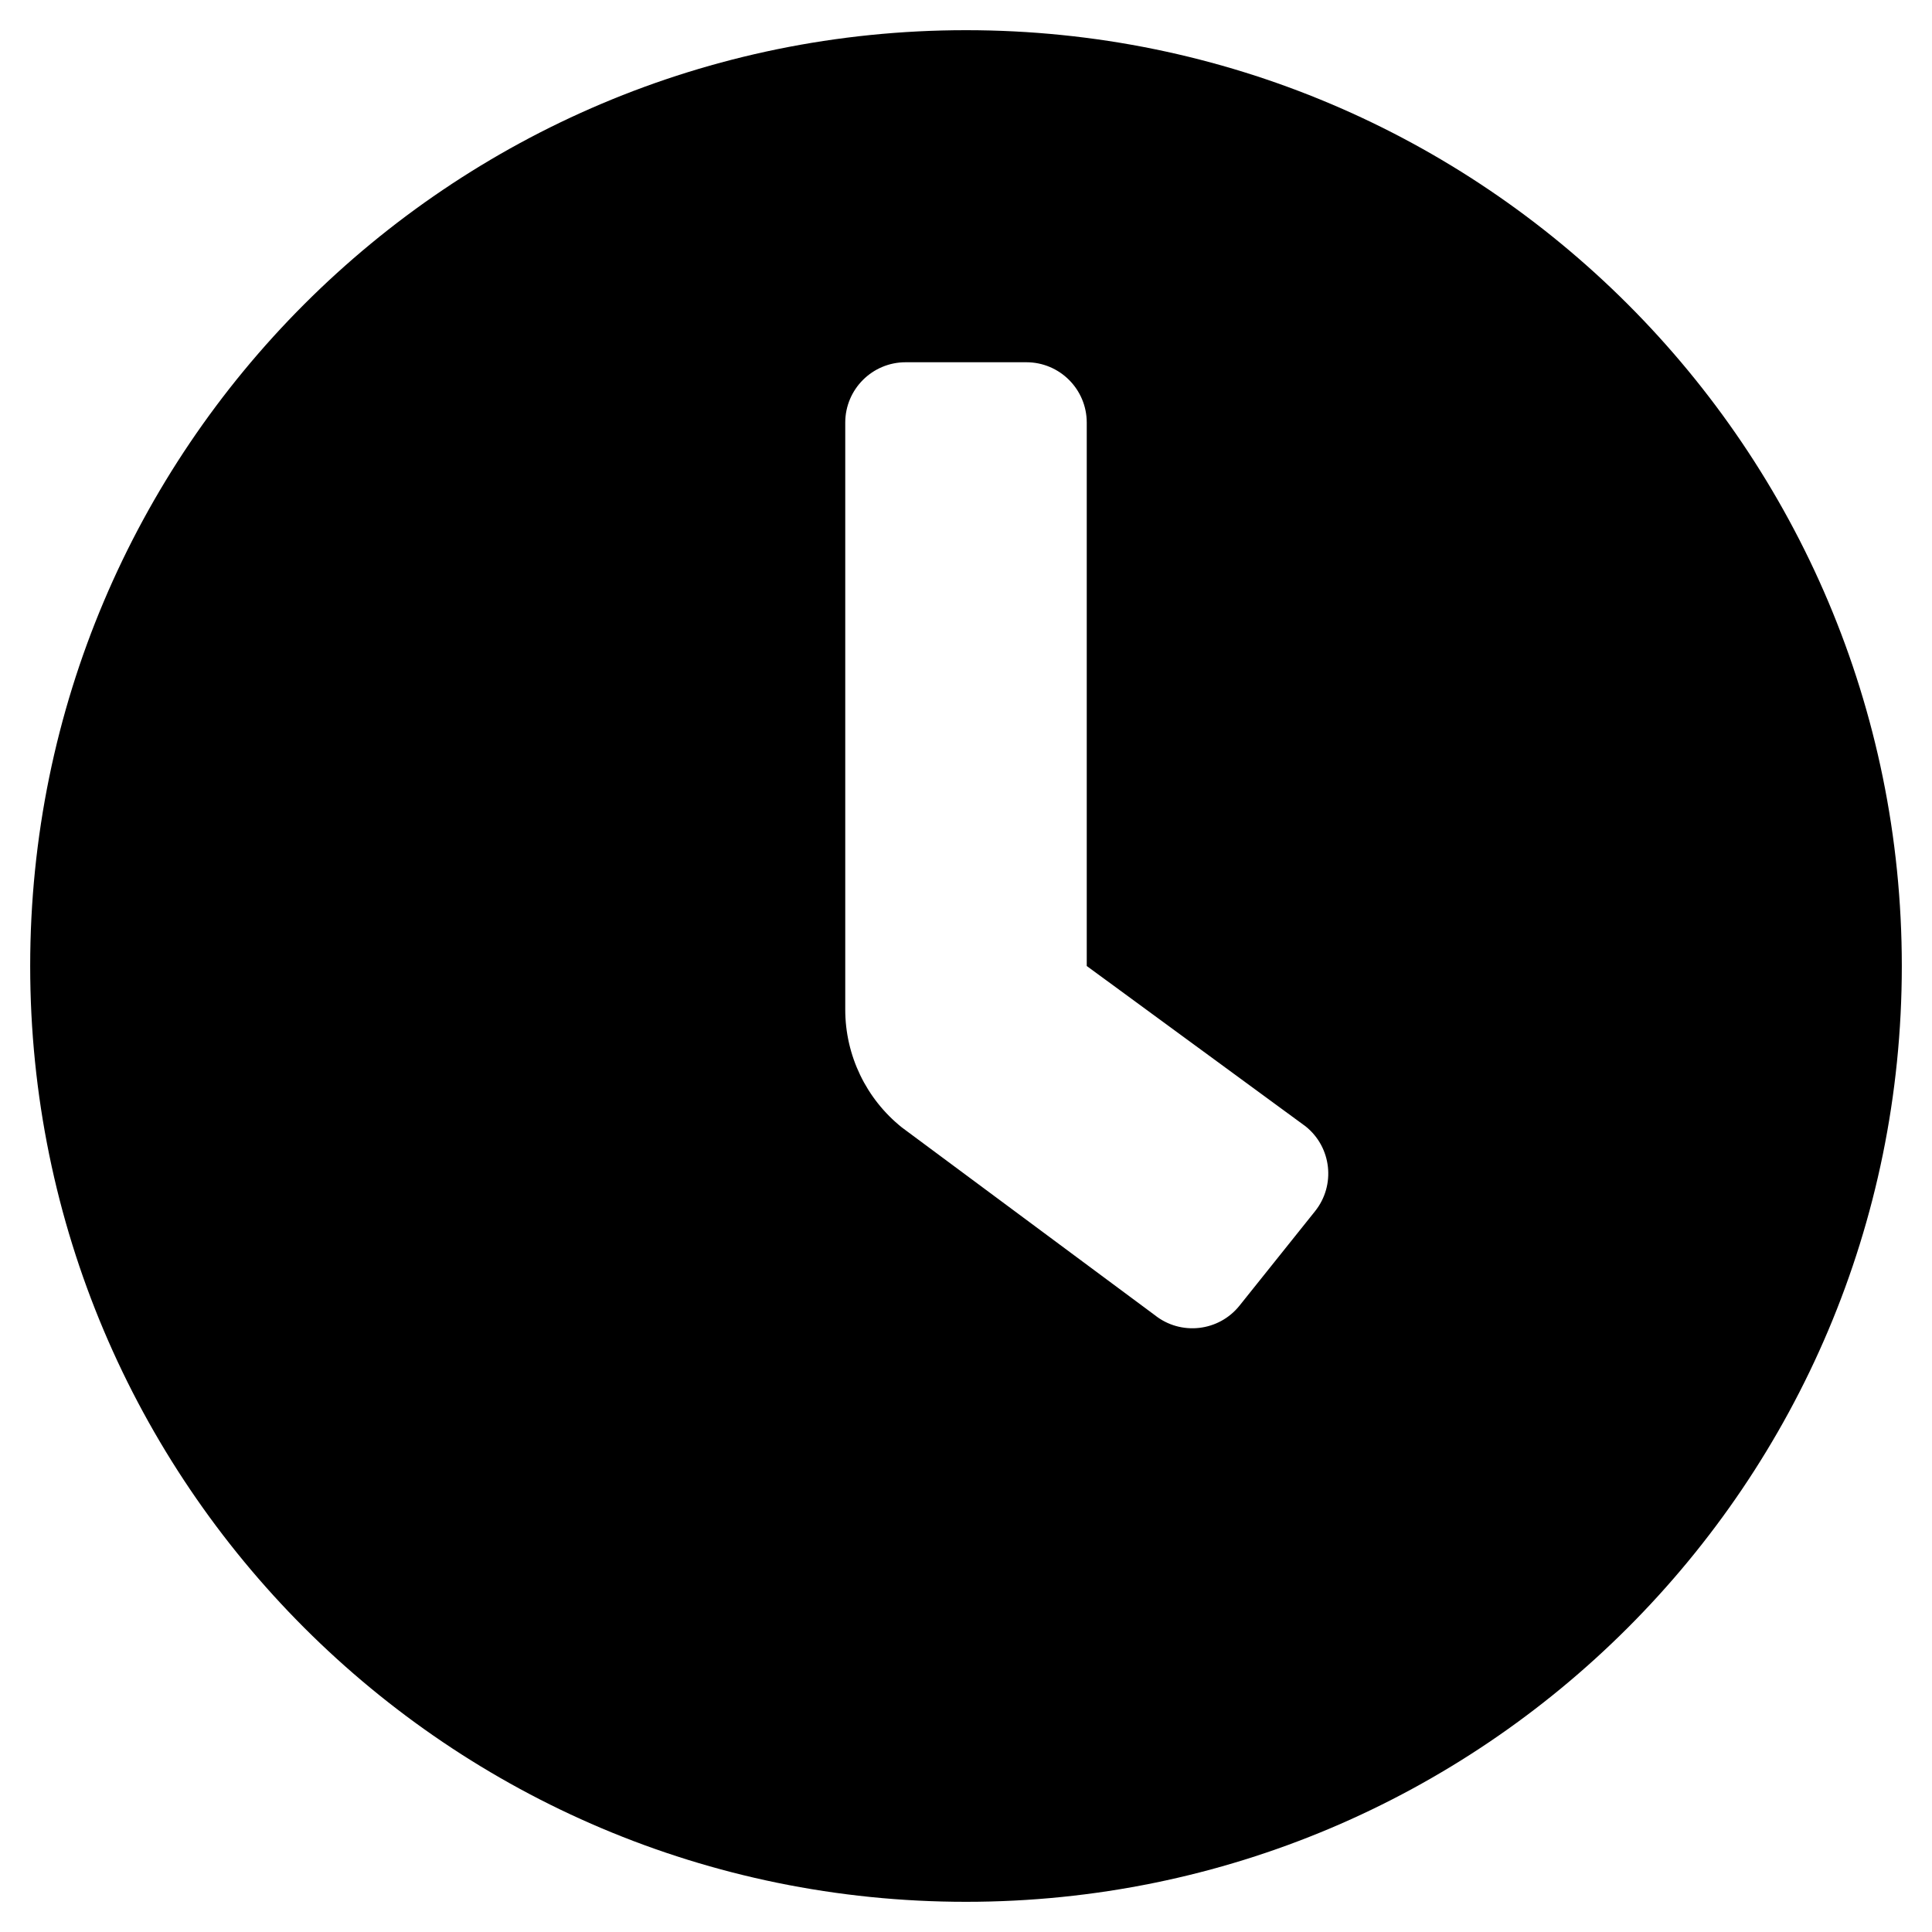
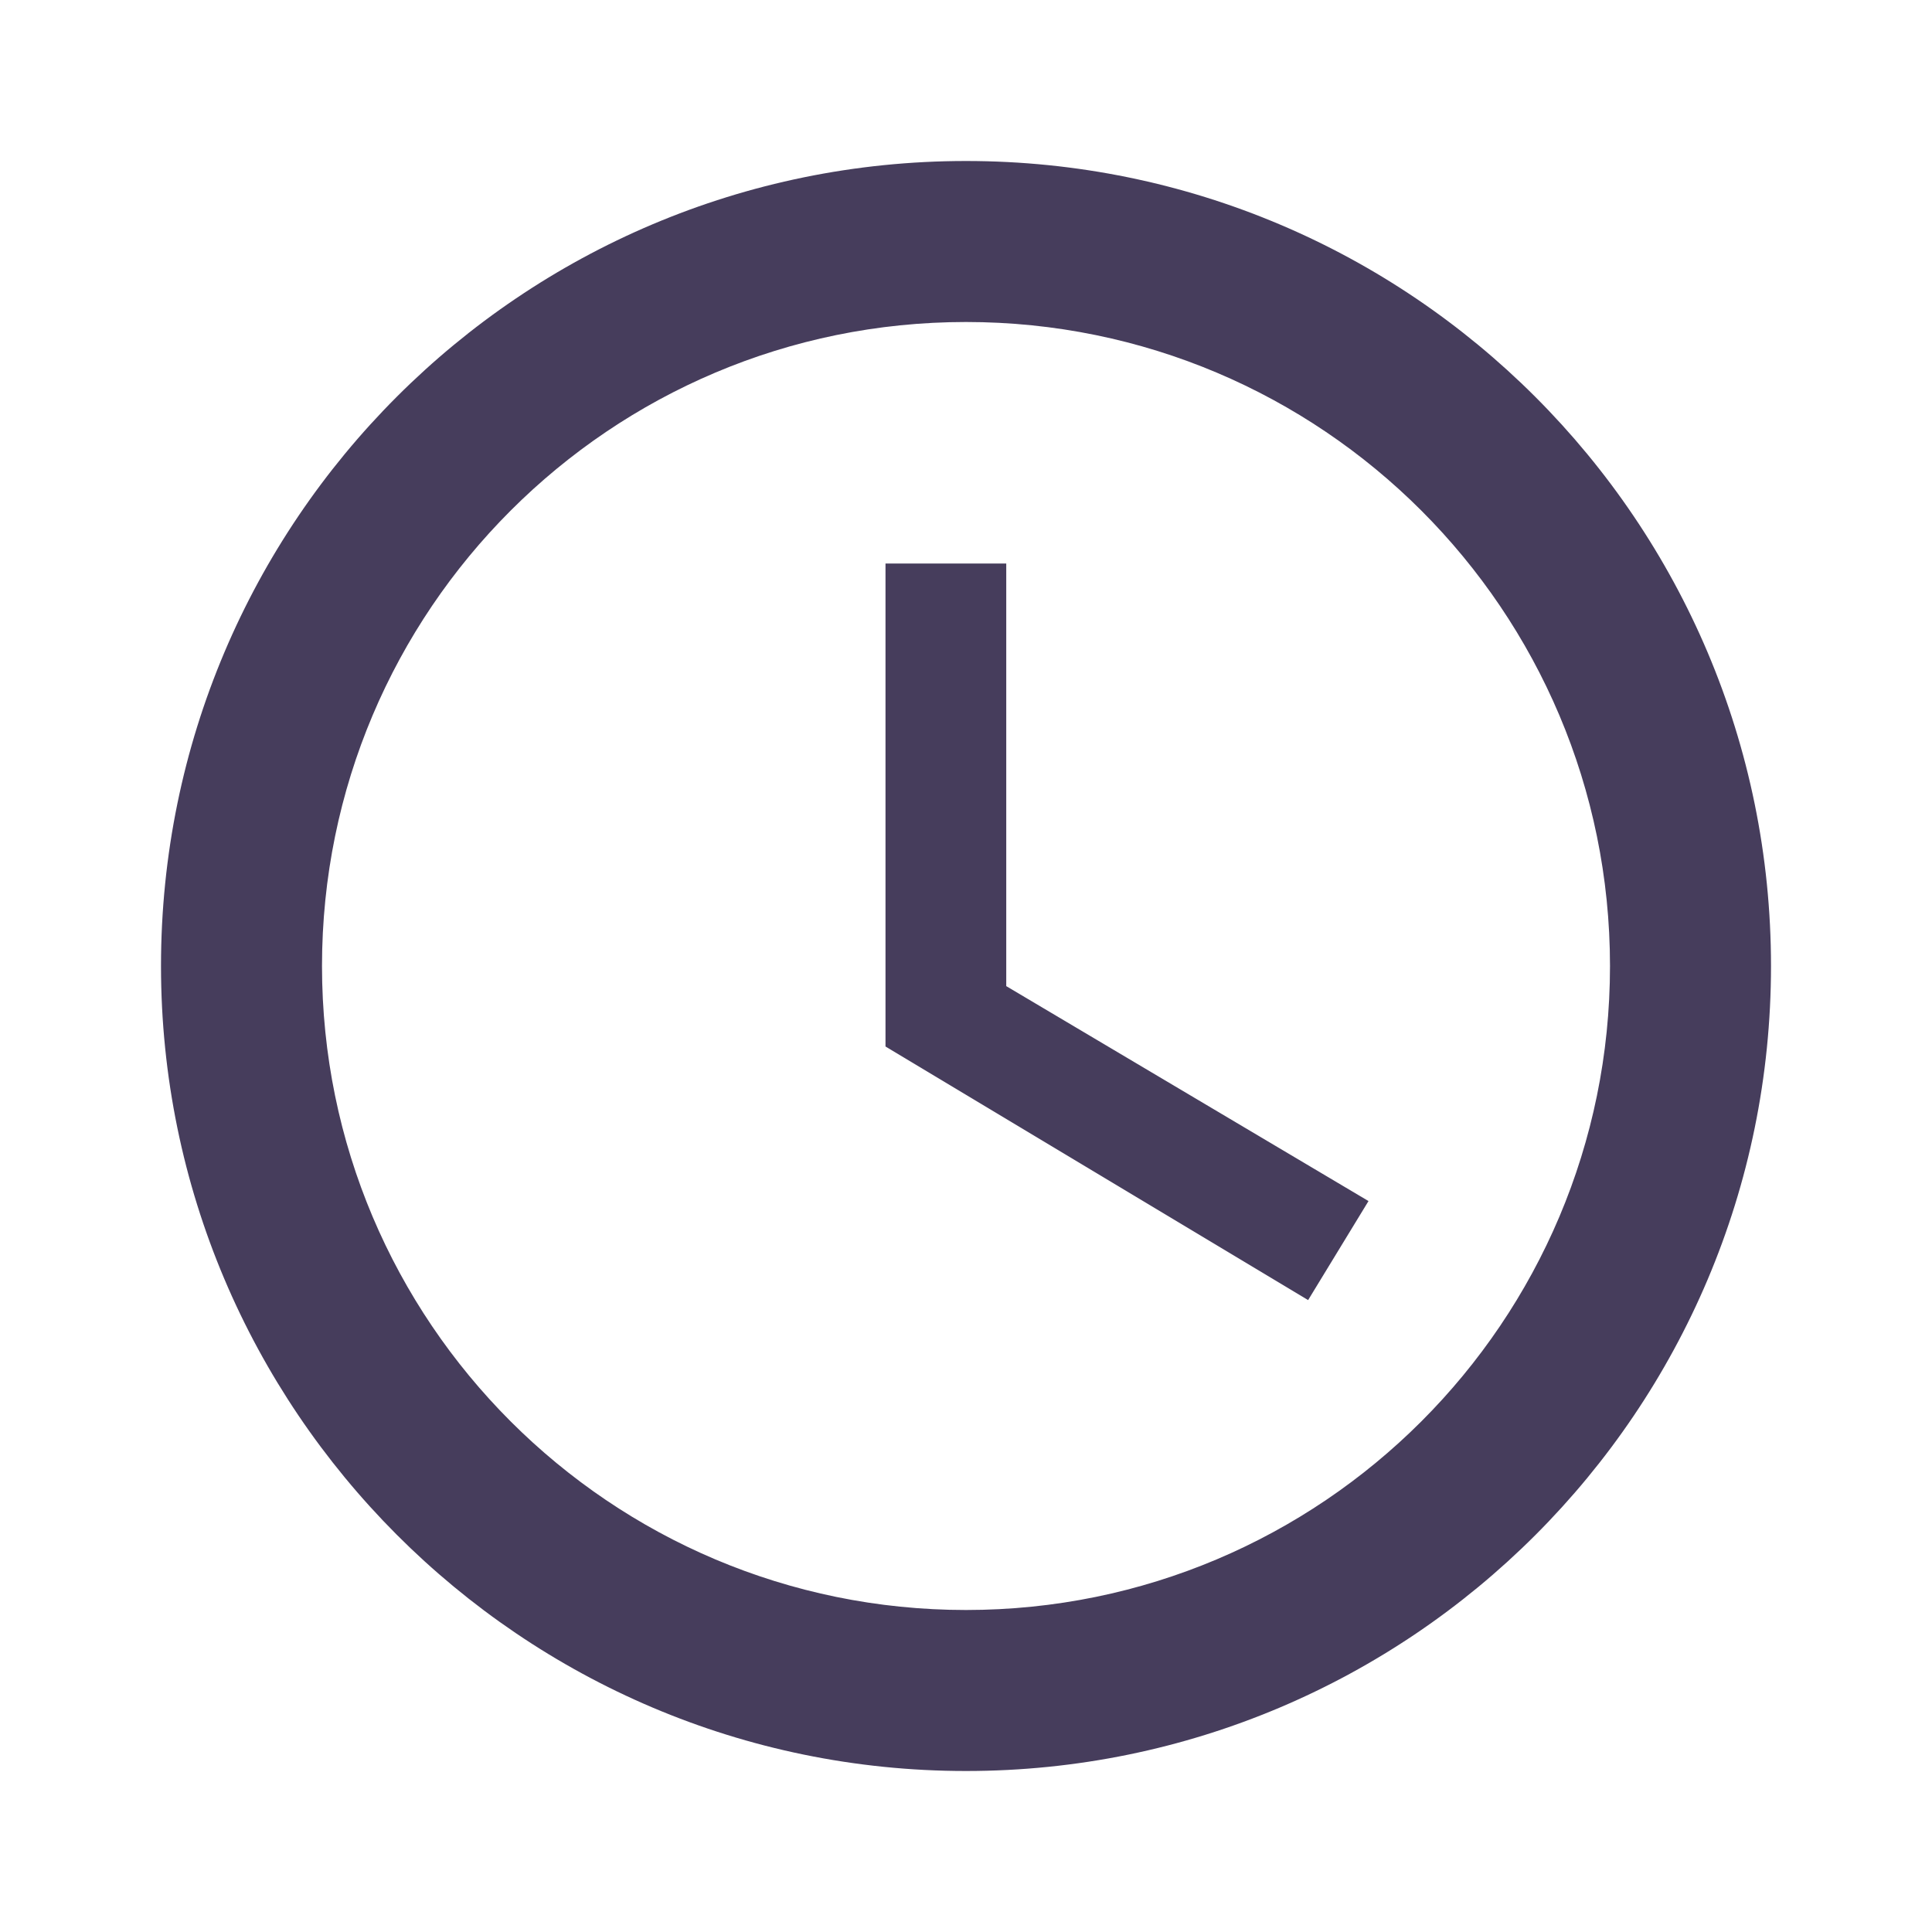
- <svg xmlns="http://www.w3.org/2000/svg" viewBox="0 0 512 512">
-   <path d="M256,8C119,8,8,119,8,256S119,504,256,504,504,393,504,256,393,8,256,8Zm92.49,313h0l-20,25a16,16,0,0,1-22.49,2.5h0l-67-49.72a40,40,0,0,1-15-31.23V112a16,16,0,0,1,16-16h32a16,16,0,0,1,16,16V256l58,42.5A16,16,0,0,1,348.49,321Z" />
+ <svg xmlns="http://www.w3.org/2000/svg" width="24px" height="24px" viewBox="0 0 24 24" version="1.1">
+   <g stroke="none" stroke-width="1" fill="none" fill-rule="evenodd">
+     <path d="M12,20A8,8 0 0,0 20,12A8,8 0 0,0 12,4A8,8 0 0,0 4,12A8,8 0 0,0 12,20M12,2A10,10 0 0,1 22,12A10,10 0 0,1 12,22C6.47,22 2,17.5 2,12A10,10 0 0,1 12,2M12.5,7V12.25L17,14.92L16.25,16.15L11,13V7H12.5Z" fill="#463d5c" />
+   </g>
</svg>
